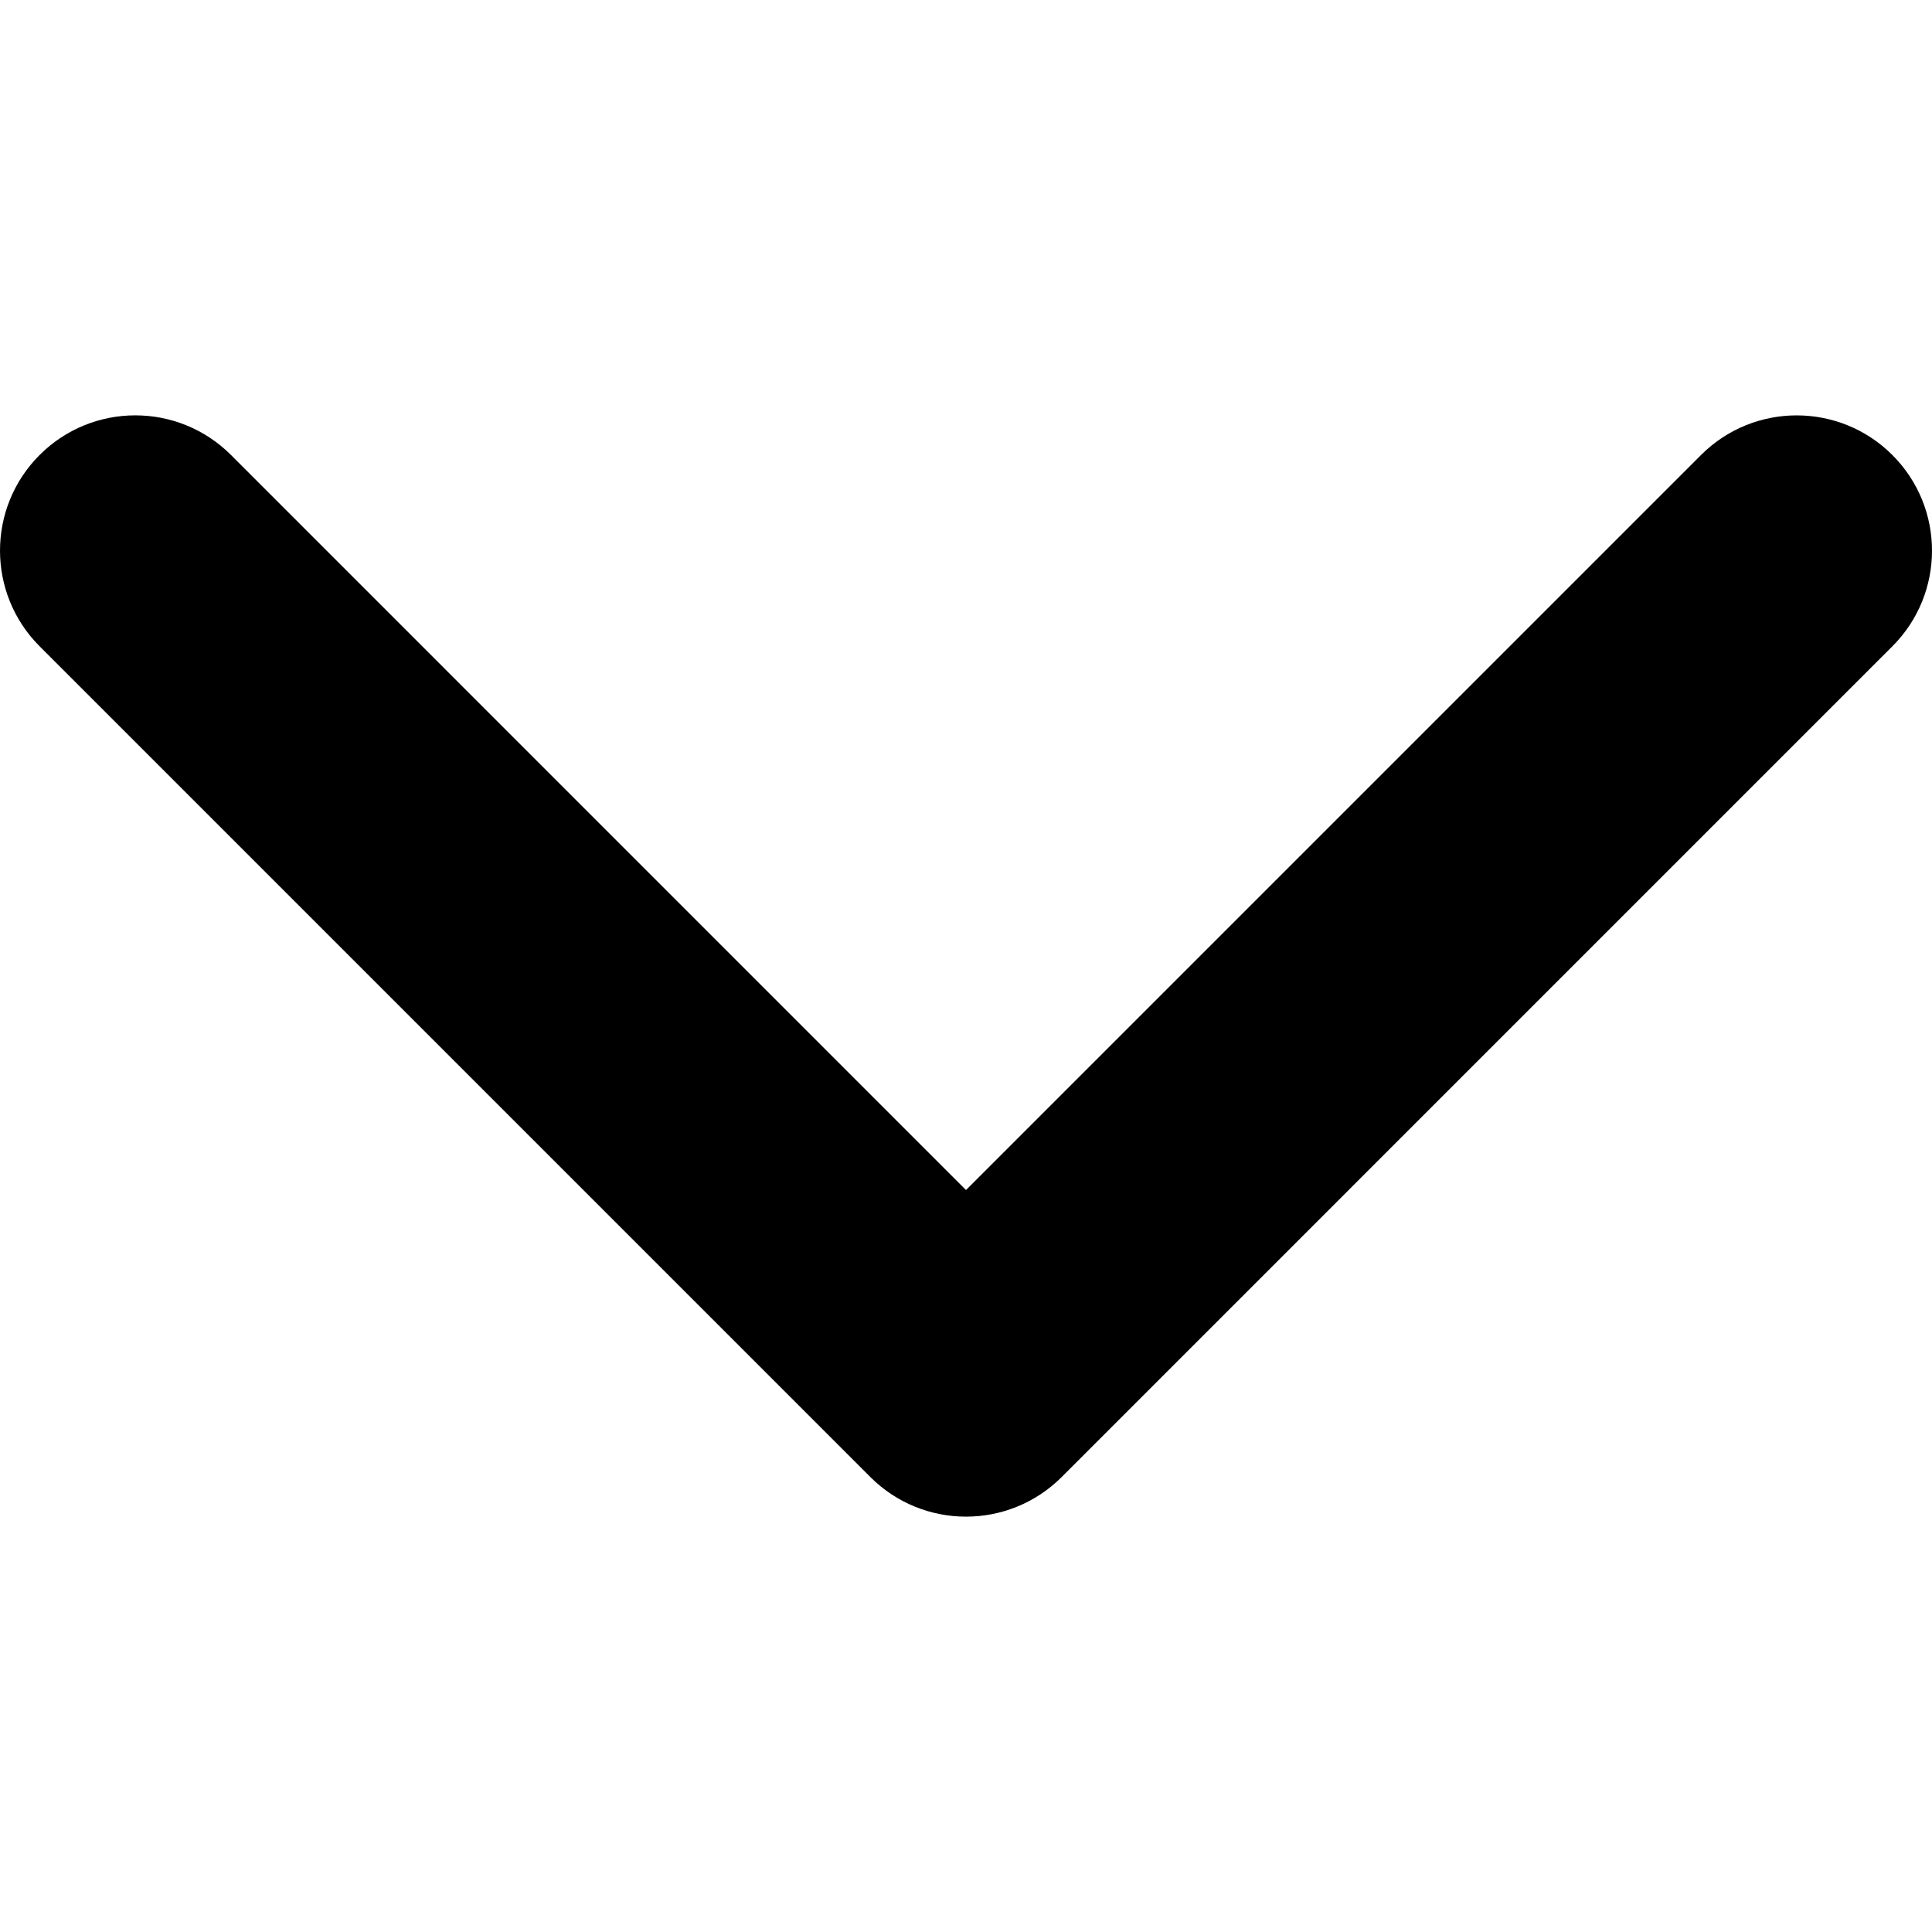
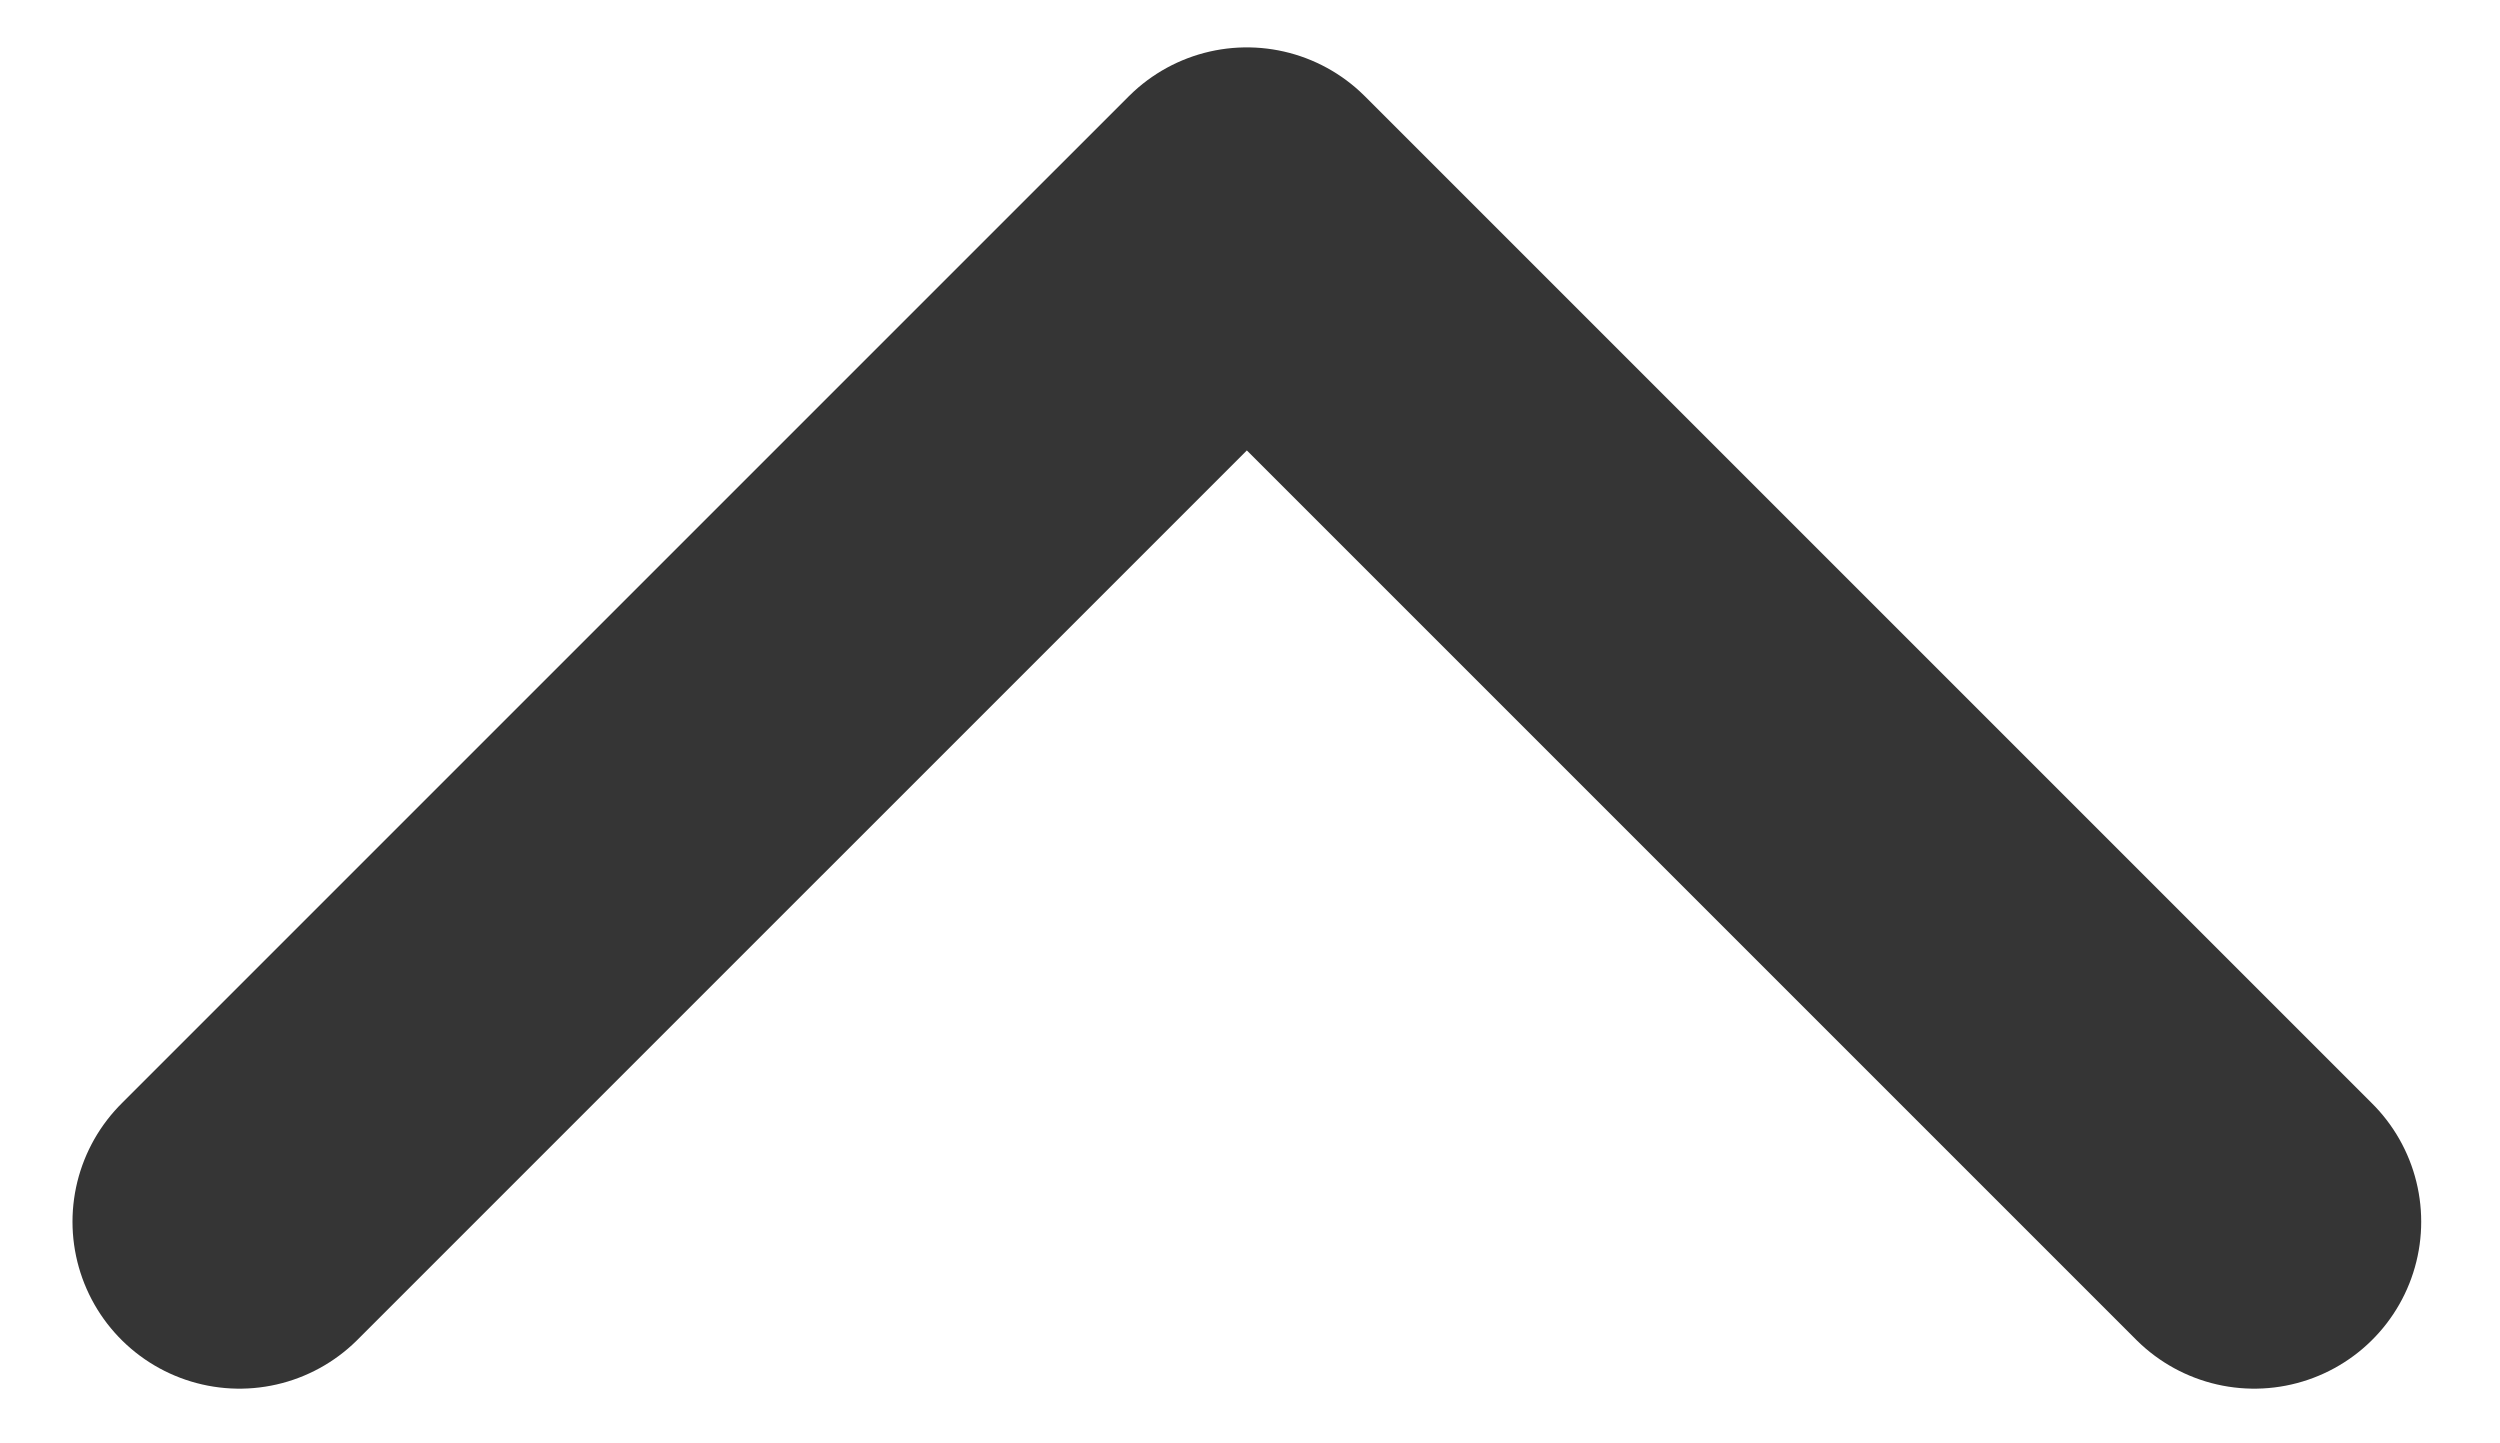
- <svg xmlns="http://www.w3.org/2000/svg" version="1.1" id="Capa_1" x="0px" y="0px" width="451.847px" height="451.847px" viewBox="0 0 451.847 451.847" style="enable-background:new 0 0 451.847 451.847;" xml:space="preserve">
-   <g>
-     <path d="M225.923,354.706c-8.098,0-16.195-3.092-22.369-9.263L9.27,151.157c-12.359-12.359-12.359-32.397,0-44.751   c12.354-12.354,32.388-12.354,44.748,0l171.905,171.915l171.906-171.909c12.359-12.354,32.391-12.354,44.744,0   c12.365,12.354,12.365,32.392,0,44.751L248.292,345.449C242.115,351.621,234.018,354.706,225.923,354.706z" />
+ <svg xmlns="http://www.w3.org/2000/svg" width="130mm" height="75mm" viewBox="0 0 130 75" version="1.1" id="svg2391">
+   <defs id="defs2385" />
+   <g id="layer1">
+     <path style="fill:none;stroke:#353535;stroke-width:17.363;stroke-linecap:round;stroke-linejoin:round;stroke-miterlimit:4;stroke-dasharray:none;stroke-opacity:1" d="M 12.451,63.529 64.836,11.145 117.221,63.529" id="path3013" />
  </g>
-   <g>
- </g>
-   <g>
- </g>
-   <g>
- </g>
-   <g>
- </g>
-   <g>
- </g>
-   <g>
- </g>
-   <g>
- </g>
-   <g>
- </g>
-   <g>
- </g>
-   <g>
- </g>
-   <g>
- </g>
-   <g>
- </g>
-   <g>
- </g>
-   <g>
- </g>
-   <g>
- </g>
</svg>
